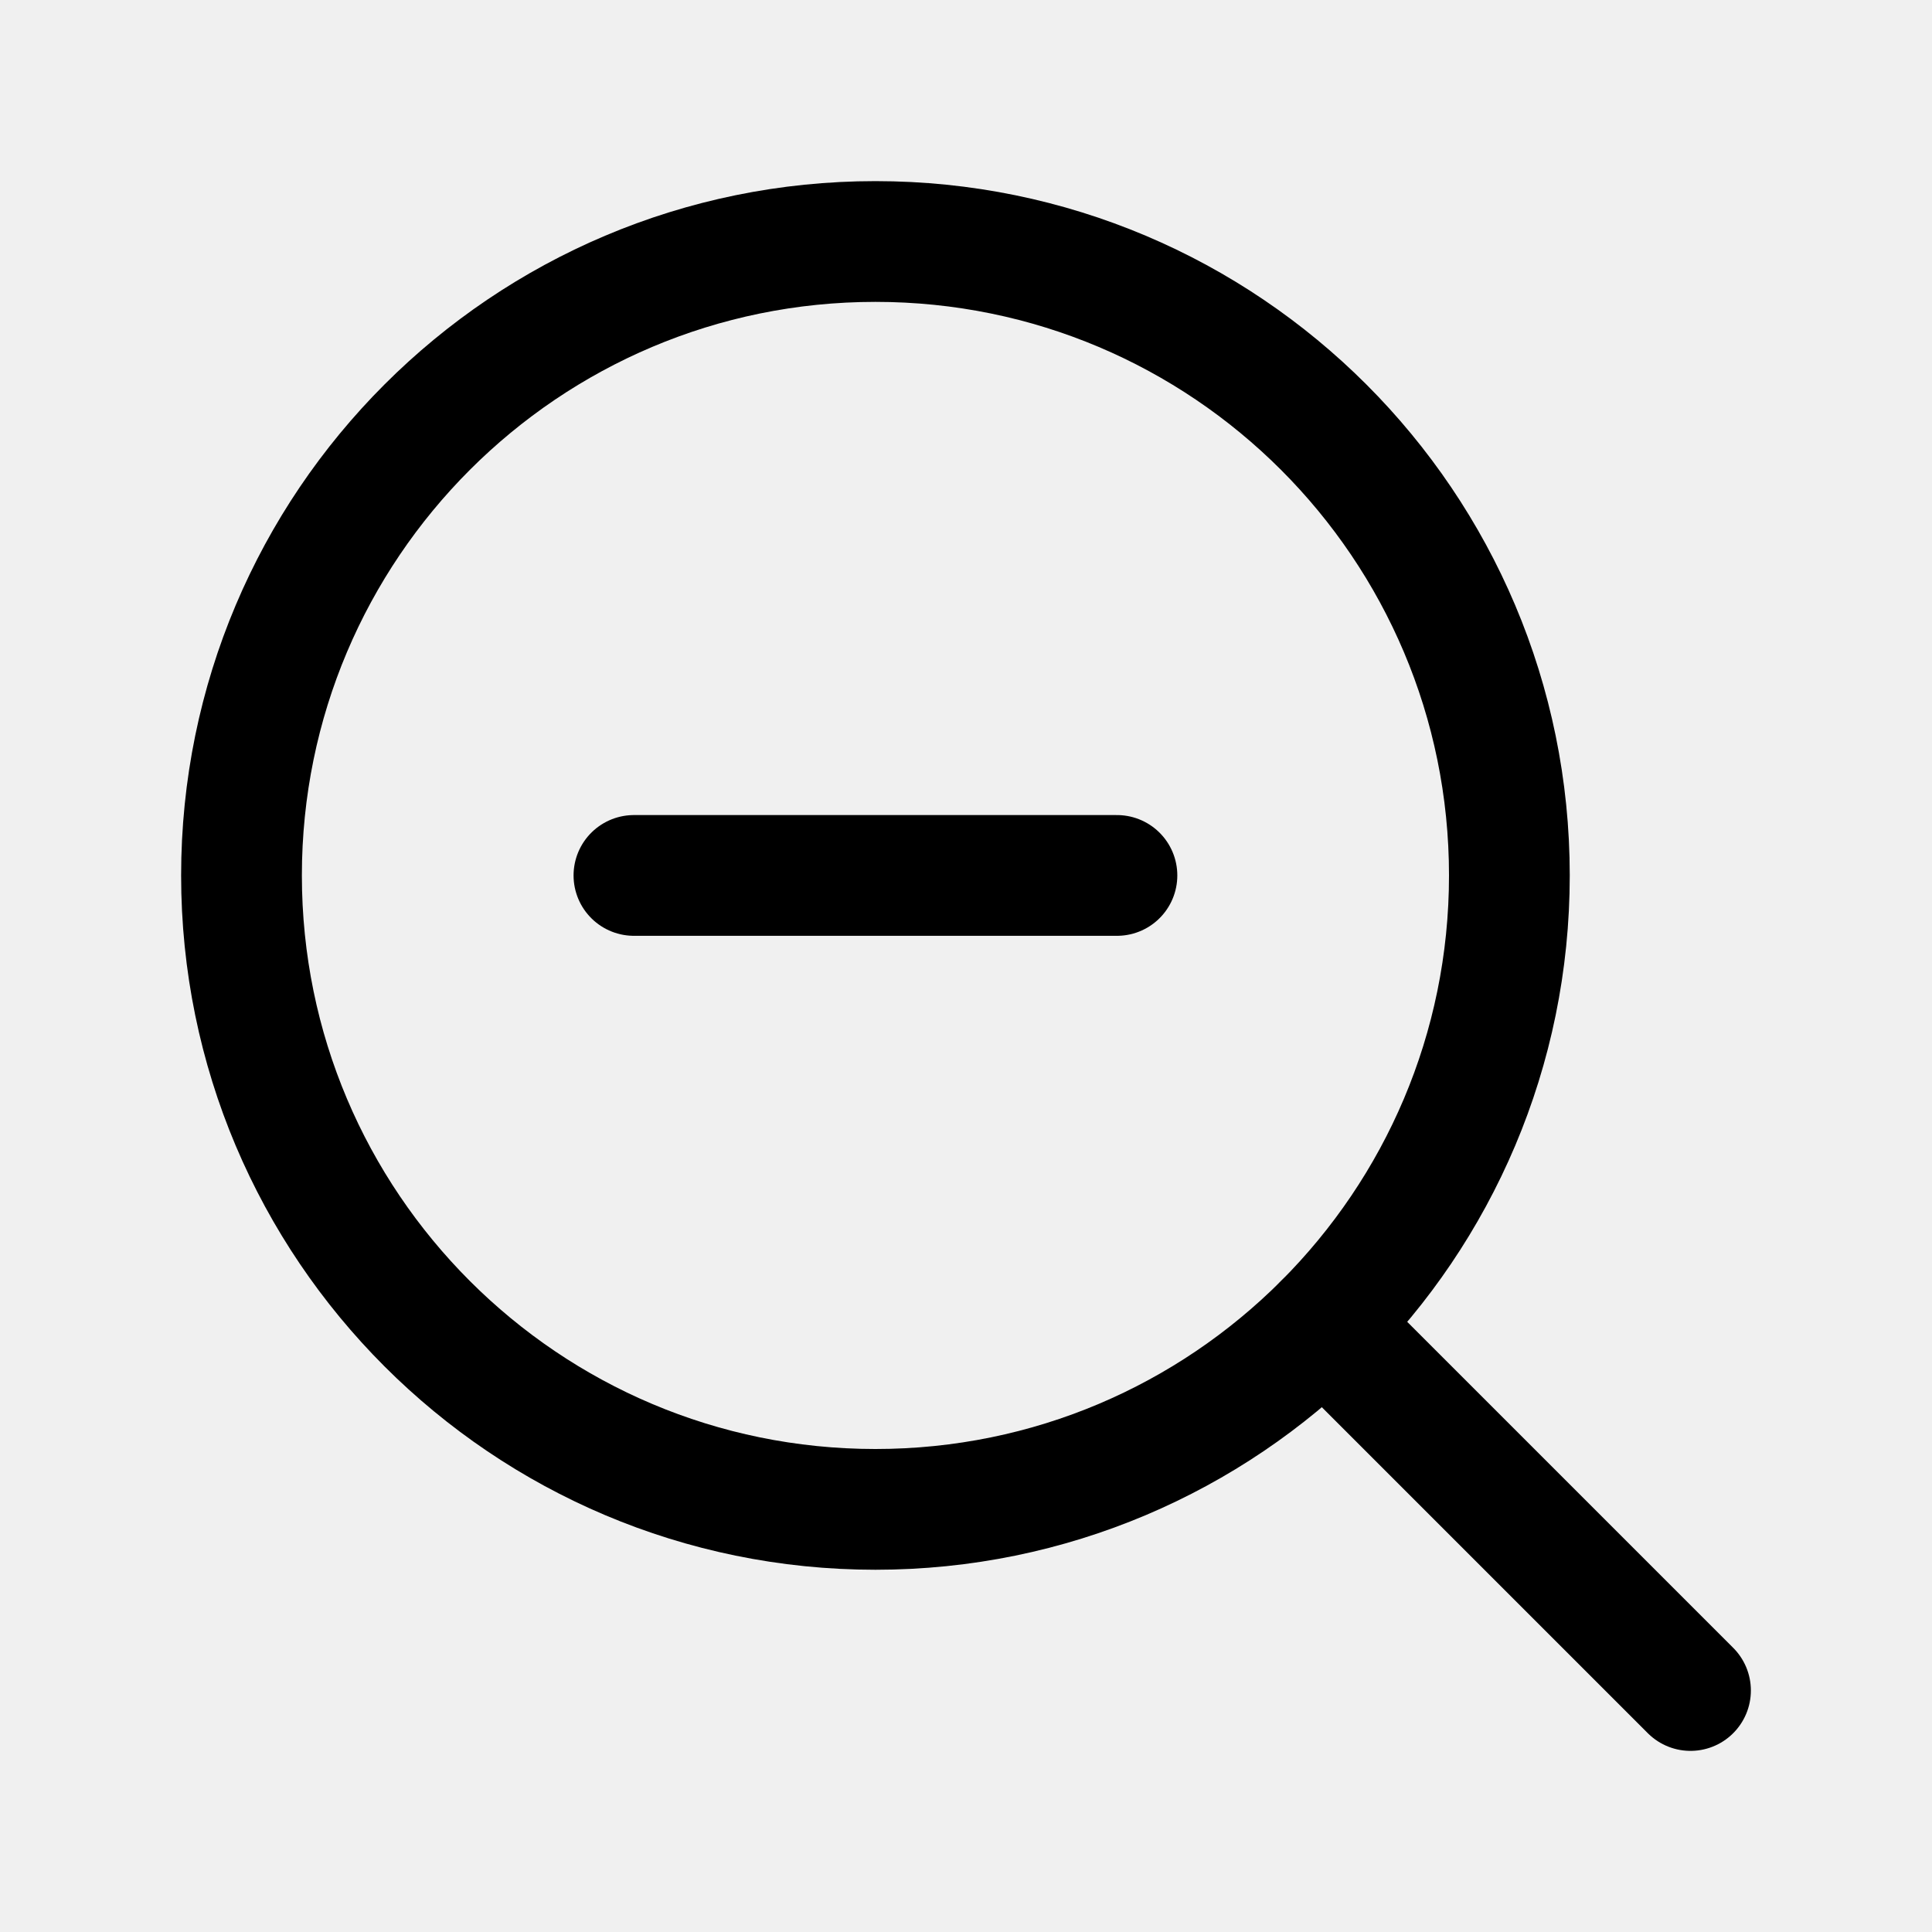
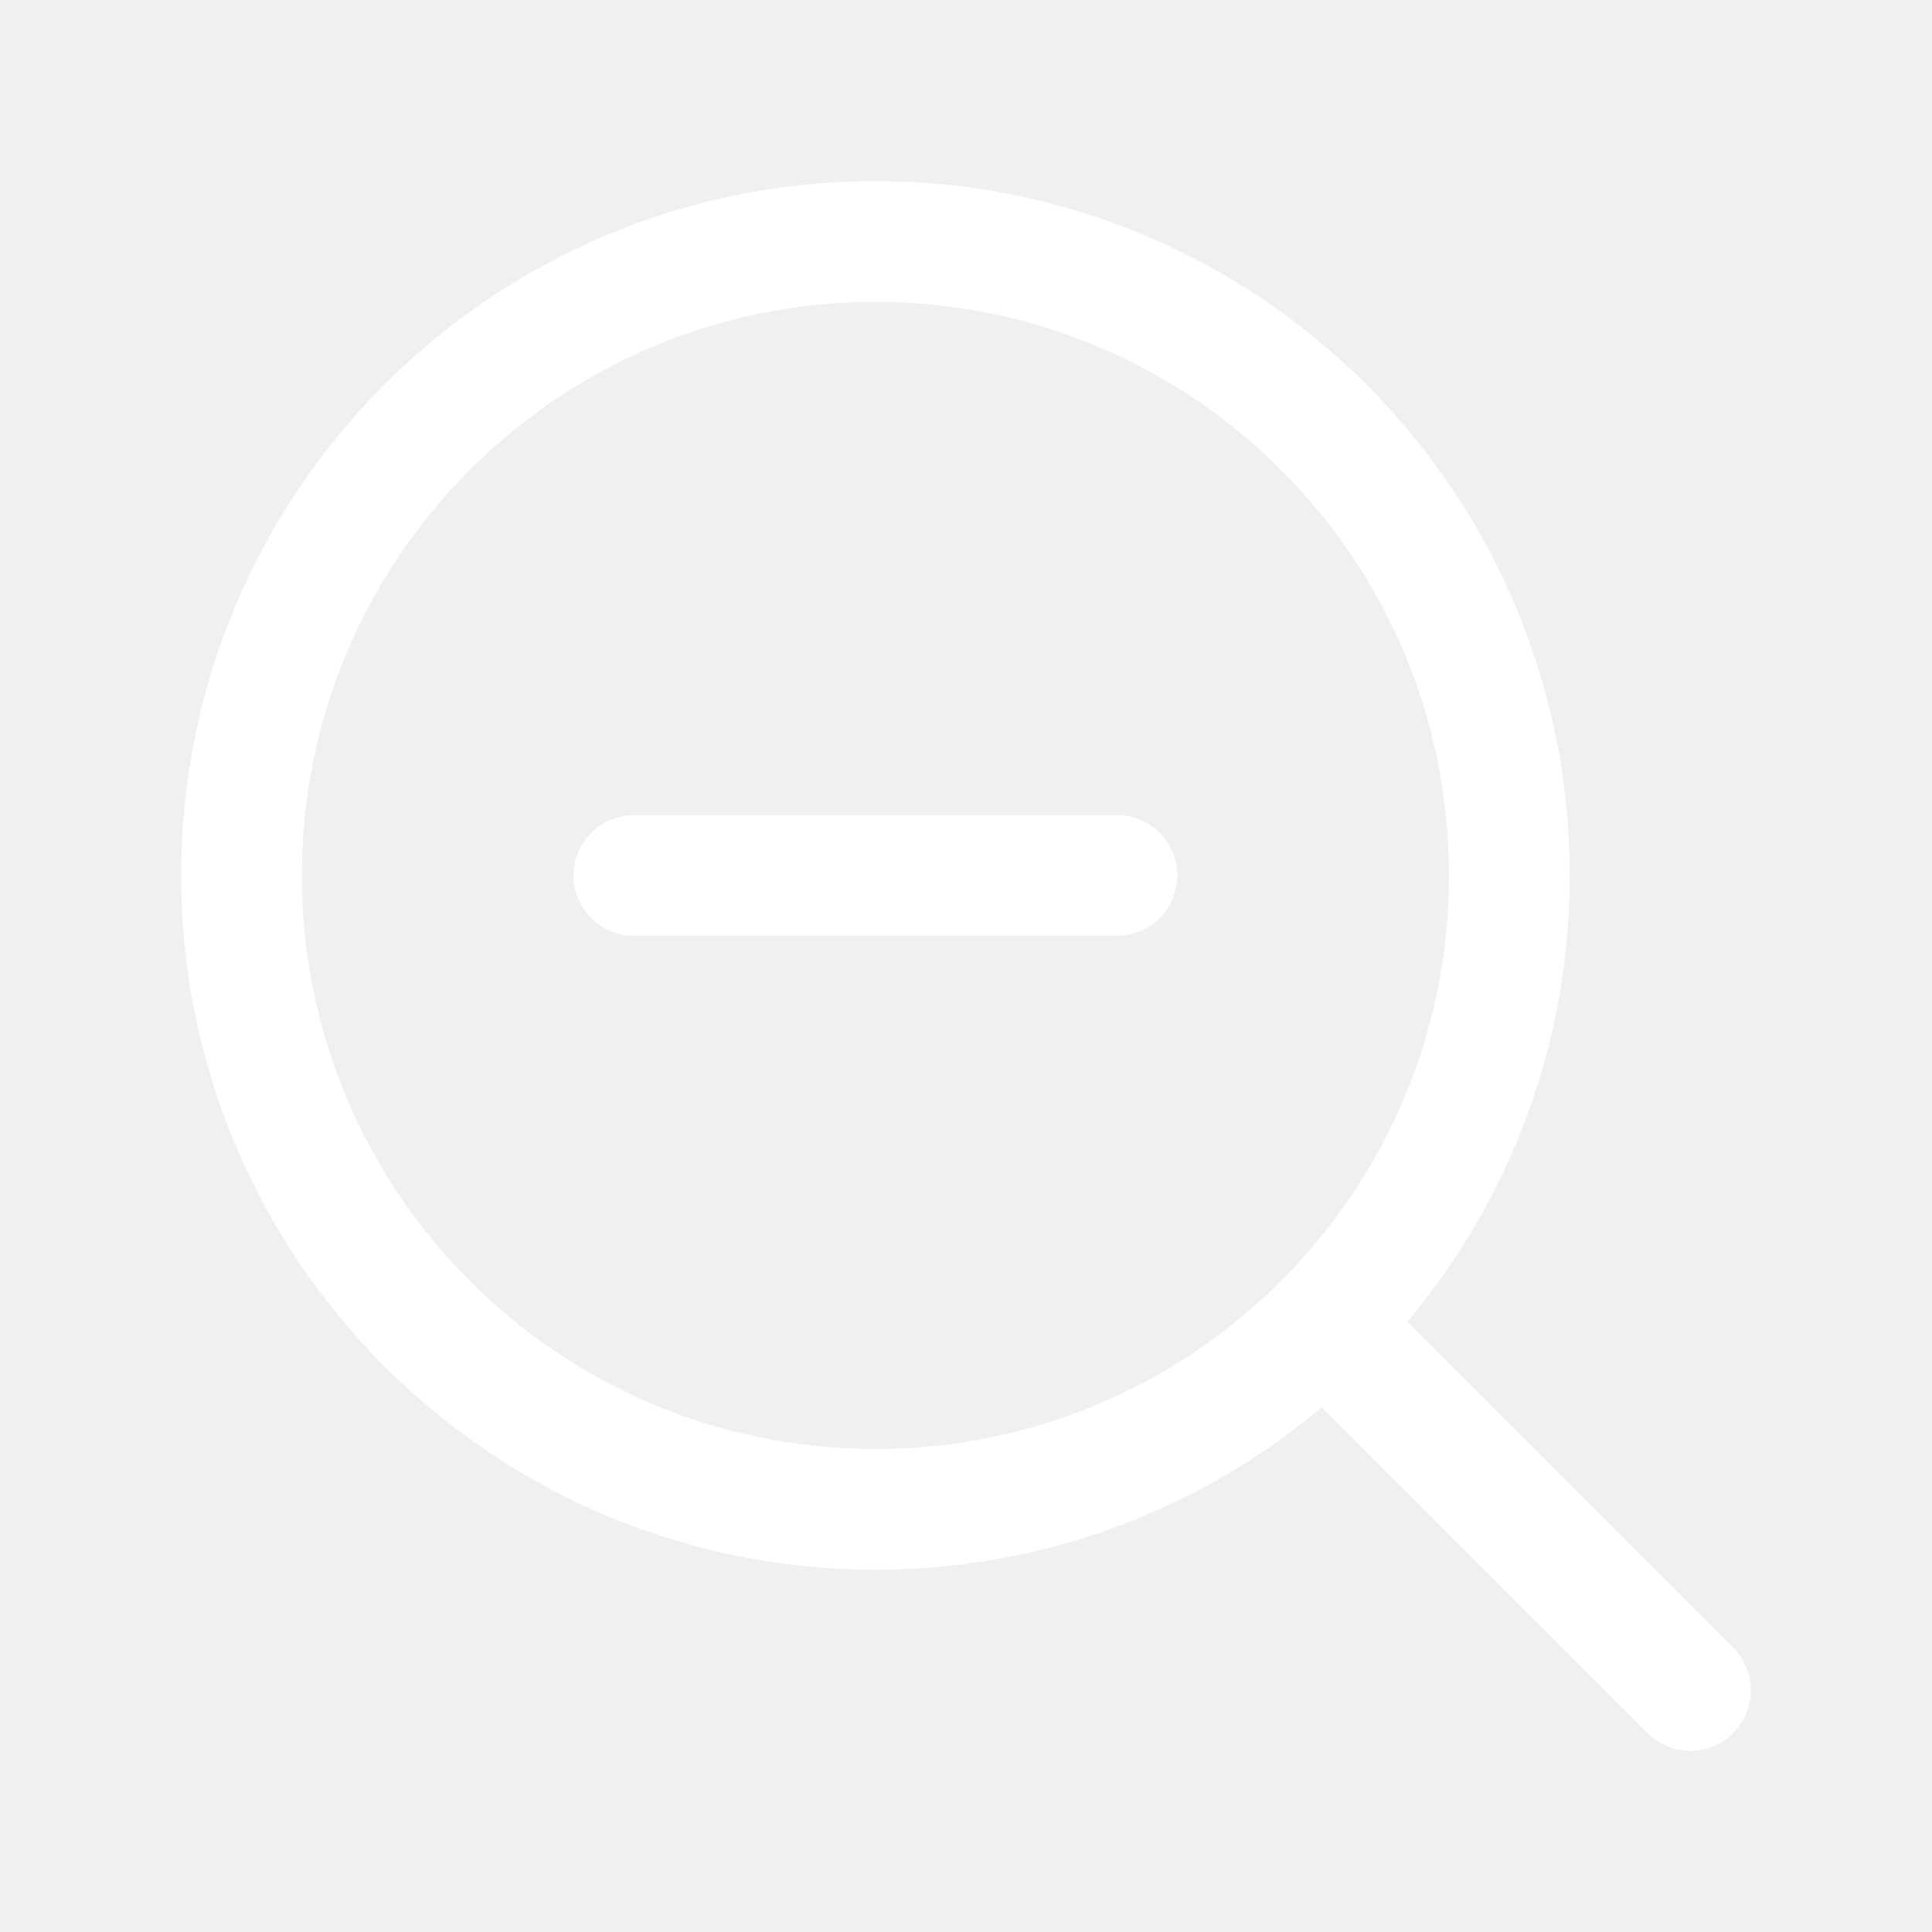
<svg xmlns="http://www.w3.org/2000/svg" viewBox="0 0 256 256">
  <rect fill="none" height="256" width="256" />
-   <line fill="none" stroke="#000" stroke-linecap="round" stroke-linejoin="round" stroke-width="16" x1="84" x2="148" y1="116" y2="116" />
-   <circle cx="116" cy="116" fill="none" r="84" stroke="#000" stroke-linecap="round" stroke-linejoin="round" stroke-width="16" />
-   <line fill="none" stroke="#000" stroke-linecap="round" stroke-linejoin="round" stroke-width="16" x1="175.4" x2="224" y1="175.4" y2="224" />
+   <line fill="none" stroke="#fff" stroke-linecap="round" stroke-linejoin="round" stroke-width="16" x1="84" x2="148" y1="116" y2="116" />
+   <circle cx="116" cy="116" fill="none" r="84" stroke="#fff" stroke-linecap="round" stroke-linejoin="round" stroke-width="16" />
+   <line fill="none" stroke="#fff" stroke-linecap="round" stroke-linejoin="round" stroke-width="16" x1="175.4" x2="224" y1="175.4" y2="224" />
</svg>
